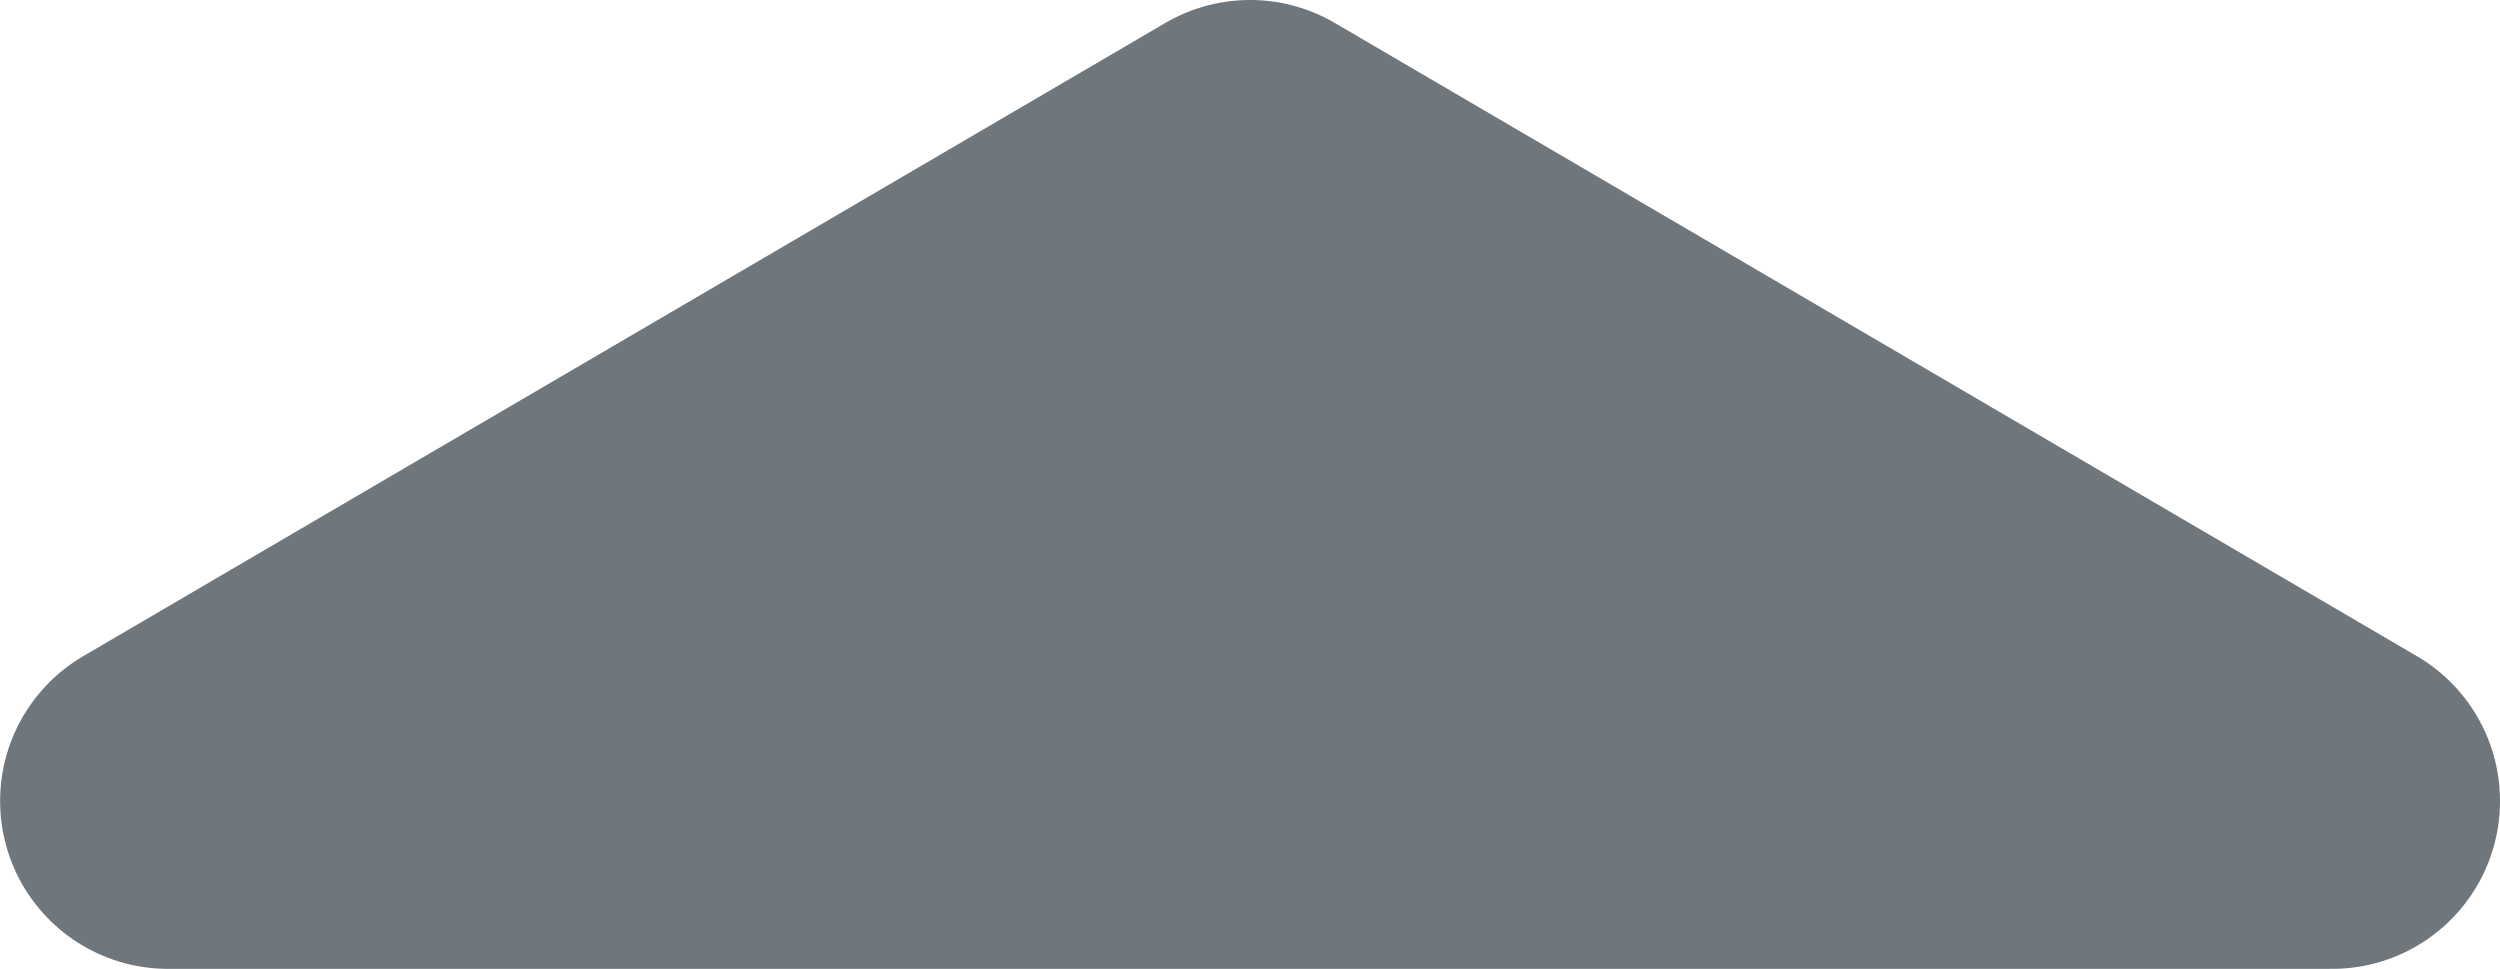
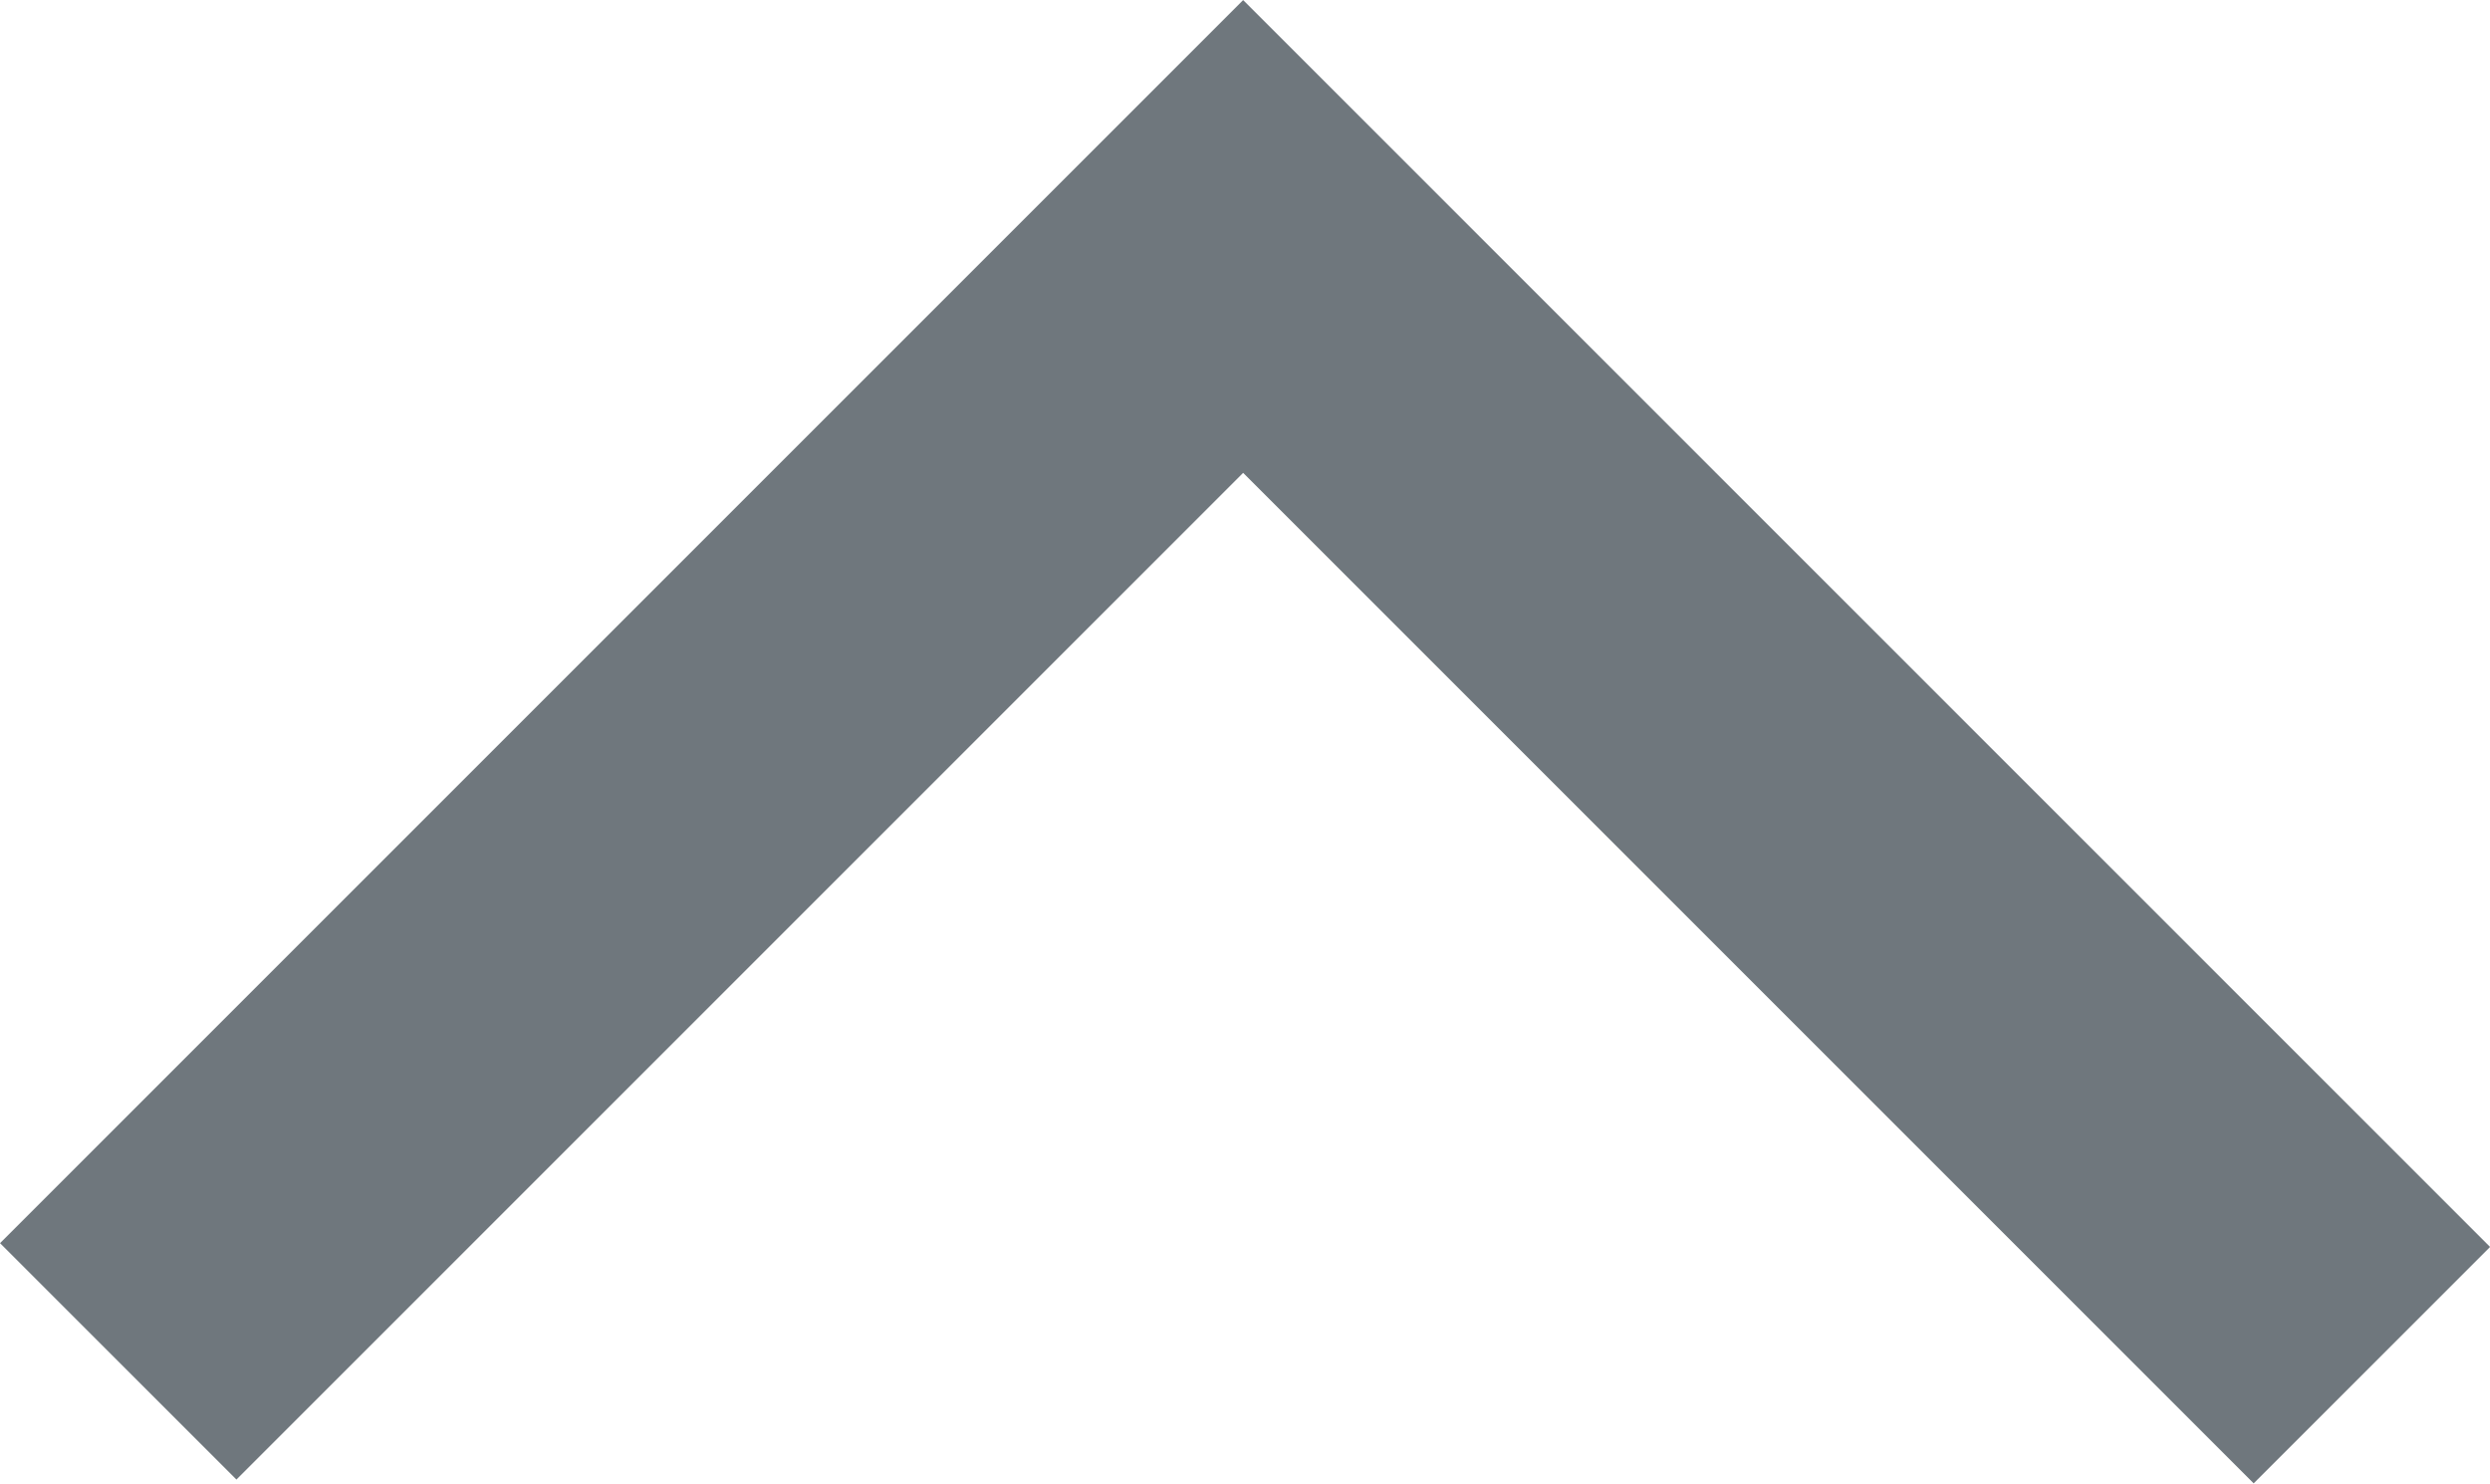
- <svg xmlns="http://www.w3.org/2000/svg" width="29.782" height="11.542" viewBox="0 0 7.88 3.054" version="1.1" id="svg8" xml:space="preserve">
-   <defs id="defs2" />
-   <g id="layer1" transform="translate(-365.5938,-1146.909)">
-     <path style="fill:#6f777d;fill-opacity:1;stroke:#6f777d;stroke-width:1.058;stroke-linejoin:round;stroke-miterlimit:4;stroke-dasharray:none;stroke-opacity:1;stop-color:#000000" d="m 372.945,1149.434 -3.411,-1.996 -3.411,1.996 z" id="path2175-7-9-6-0" />
+ <svg xmlns="http://www.w3.org/2000/svg" width="29.782" height="17.743" viewBox="0 0 7.88 4.694" version="1.1" id="svg8" xml:space="preserve">
+   <defs id="defs2">
+     <rect x="17.727" y="448.733" width="97.631" height="14.023" id="rect932-6" />
+   </defs>
+   <g id="layer1" transform="translate(-365.5938,-1145.268)">
+     <path style="fill:none;stroke:#6f777d;stroke-width:1.058;stroke-linecap:butt;stroke-linejoin:miter;stroke-dasharray:none;stroke-opacity:1" d="m 365.968,1149.576 3.56,-3.56 3.572,3.572" id="use37531" />
  </g>
</svg>
